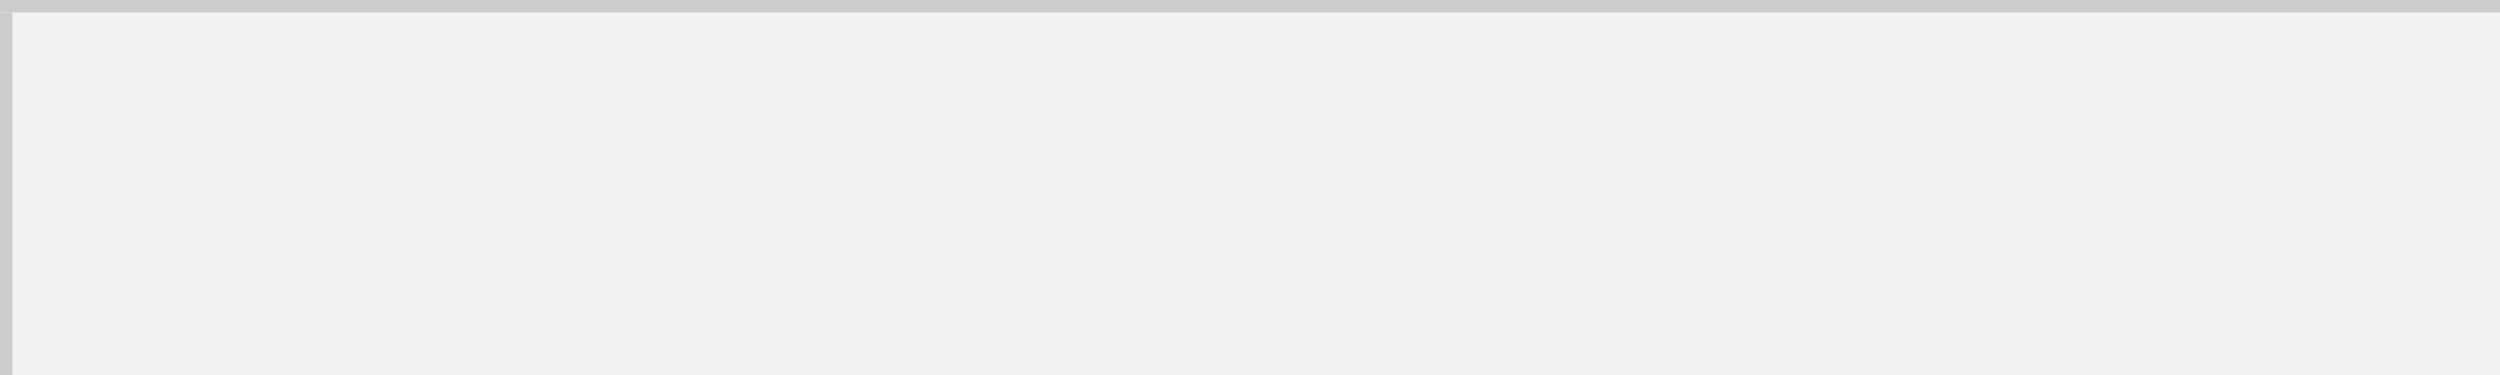
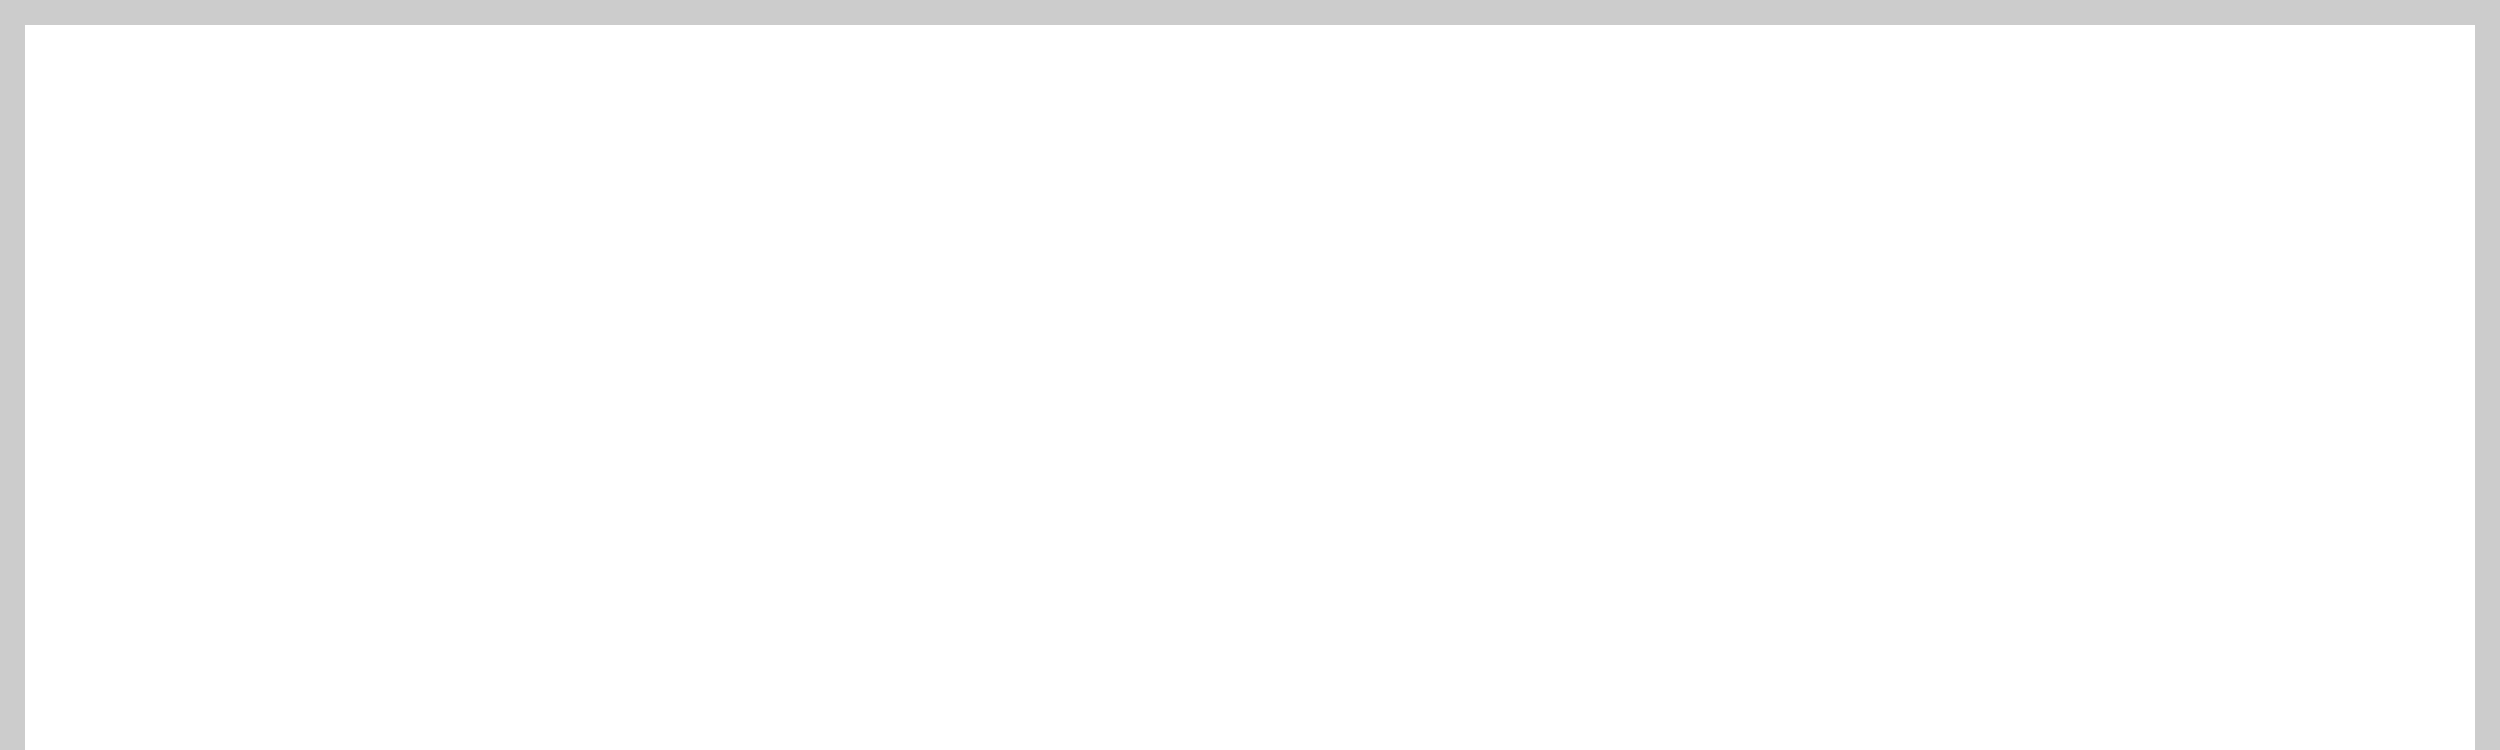
- <svg xmlns="http://www.w3.org/2000/svg" version="1.1" width="200px" height="30px" viewBox="0 131 200 30">
-   <path d="M 1 1  L 200 1  L 200 30  L 1 30  L 1 1  Z " fill-rule="nonzero" fill="rgba(242, 242, 242, 1)" stroke="none" transform="matrix(1 0 0 1 0 131 )" class="fill" />
-   <path d="M 0.5 1  L 0.5 30  " stroke-width="1" stroke-dasharray="0" stroke="rgba(204, 204, 204, 1)" fill="none" transform="matrix(1 0 0 1 0 131 )" class="stroke" />
-   <path d="M 0 0.5  L 200 0.5  " stroke-width="1" stroke-dasharray="0" stroke="rgba(204, 204, 204, 1)" fill="none" transform="matrix(1 0 0 1 0 131 )" class="stroke" />
+ <svg xmlns="http://www.w3.org/2000/svg" version="1.1" width="100px" height="30px" viewBox="680 101 100 30">
+   <path d="M 1 1  L 99 1  L 99 30  L 1 30  L 1 1  Z " fill-rule="nonzero" fill="rgba(255, 255, 255, 1)" stroke="none" transform="matrix(1 0 0 1 680 101 )" class="fill" />
+   <path d="M 0.5 1  L 0.5 30  " stroke-width="1" stroke-dasharray="0" stroke="rgba(204, 204, 204, 1)" fill="none" transform="matrix(1 0 0 1 680 101 )" class="stroke" />
+   <path d="M 0 0.5  L 100 0.5  " stroke-width="1" stroke-dasharray="0" stroke="rgba(204, 204, 204, 1)" fill="none" transform="matrix(1 0 0 1 680 101 )" class="stroke" />
+   <path d="M 99.5 1  L 99.5 30  " stroke-width="1" stroke-dasharray="0" stroke="rgba(204, 204, 204, 1)" fill="none" transform="matrix(1 0 0 1 680 101 )" class="stroke" />
</svg>
